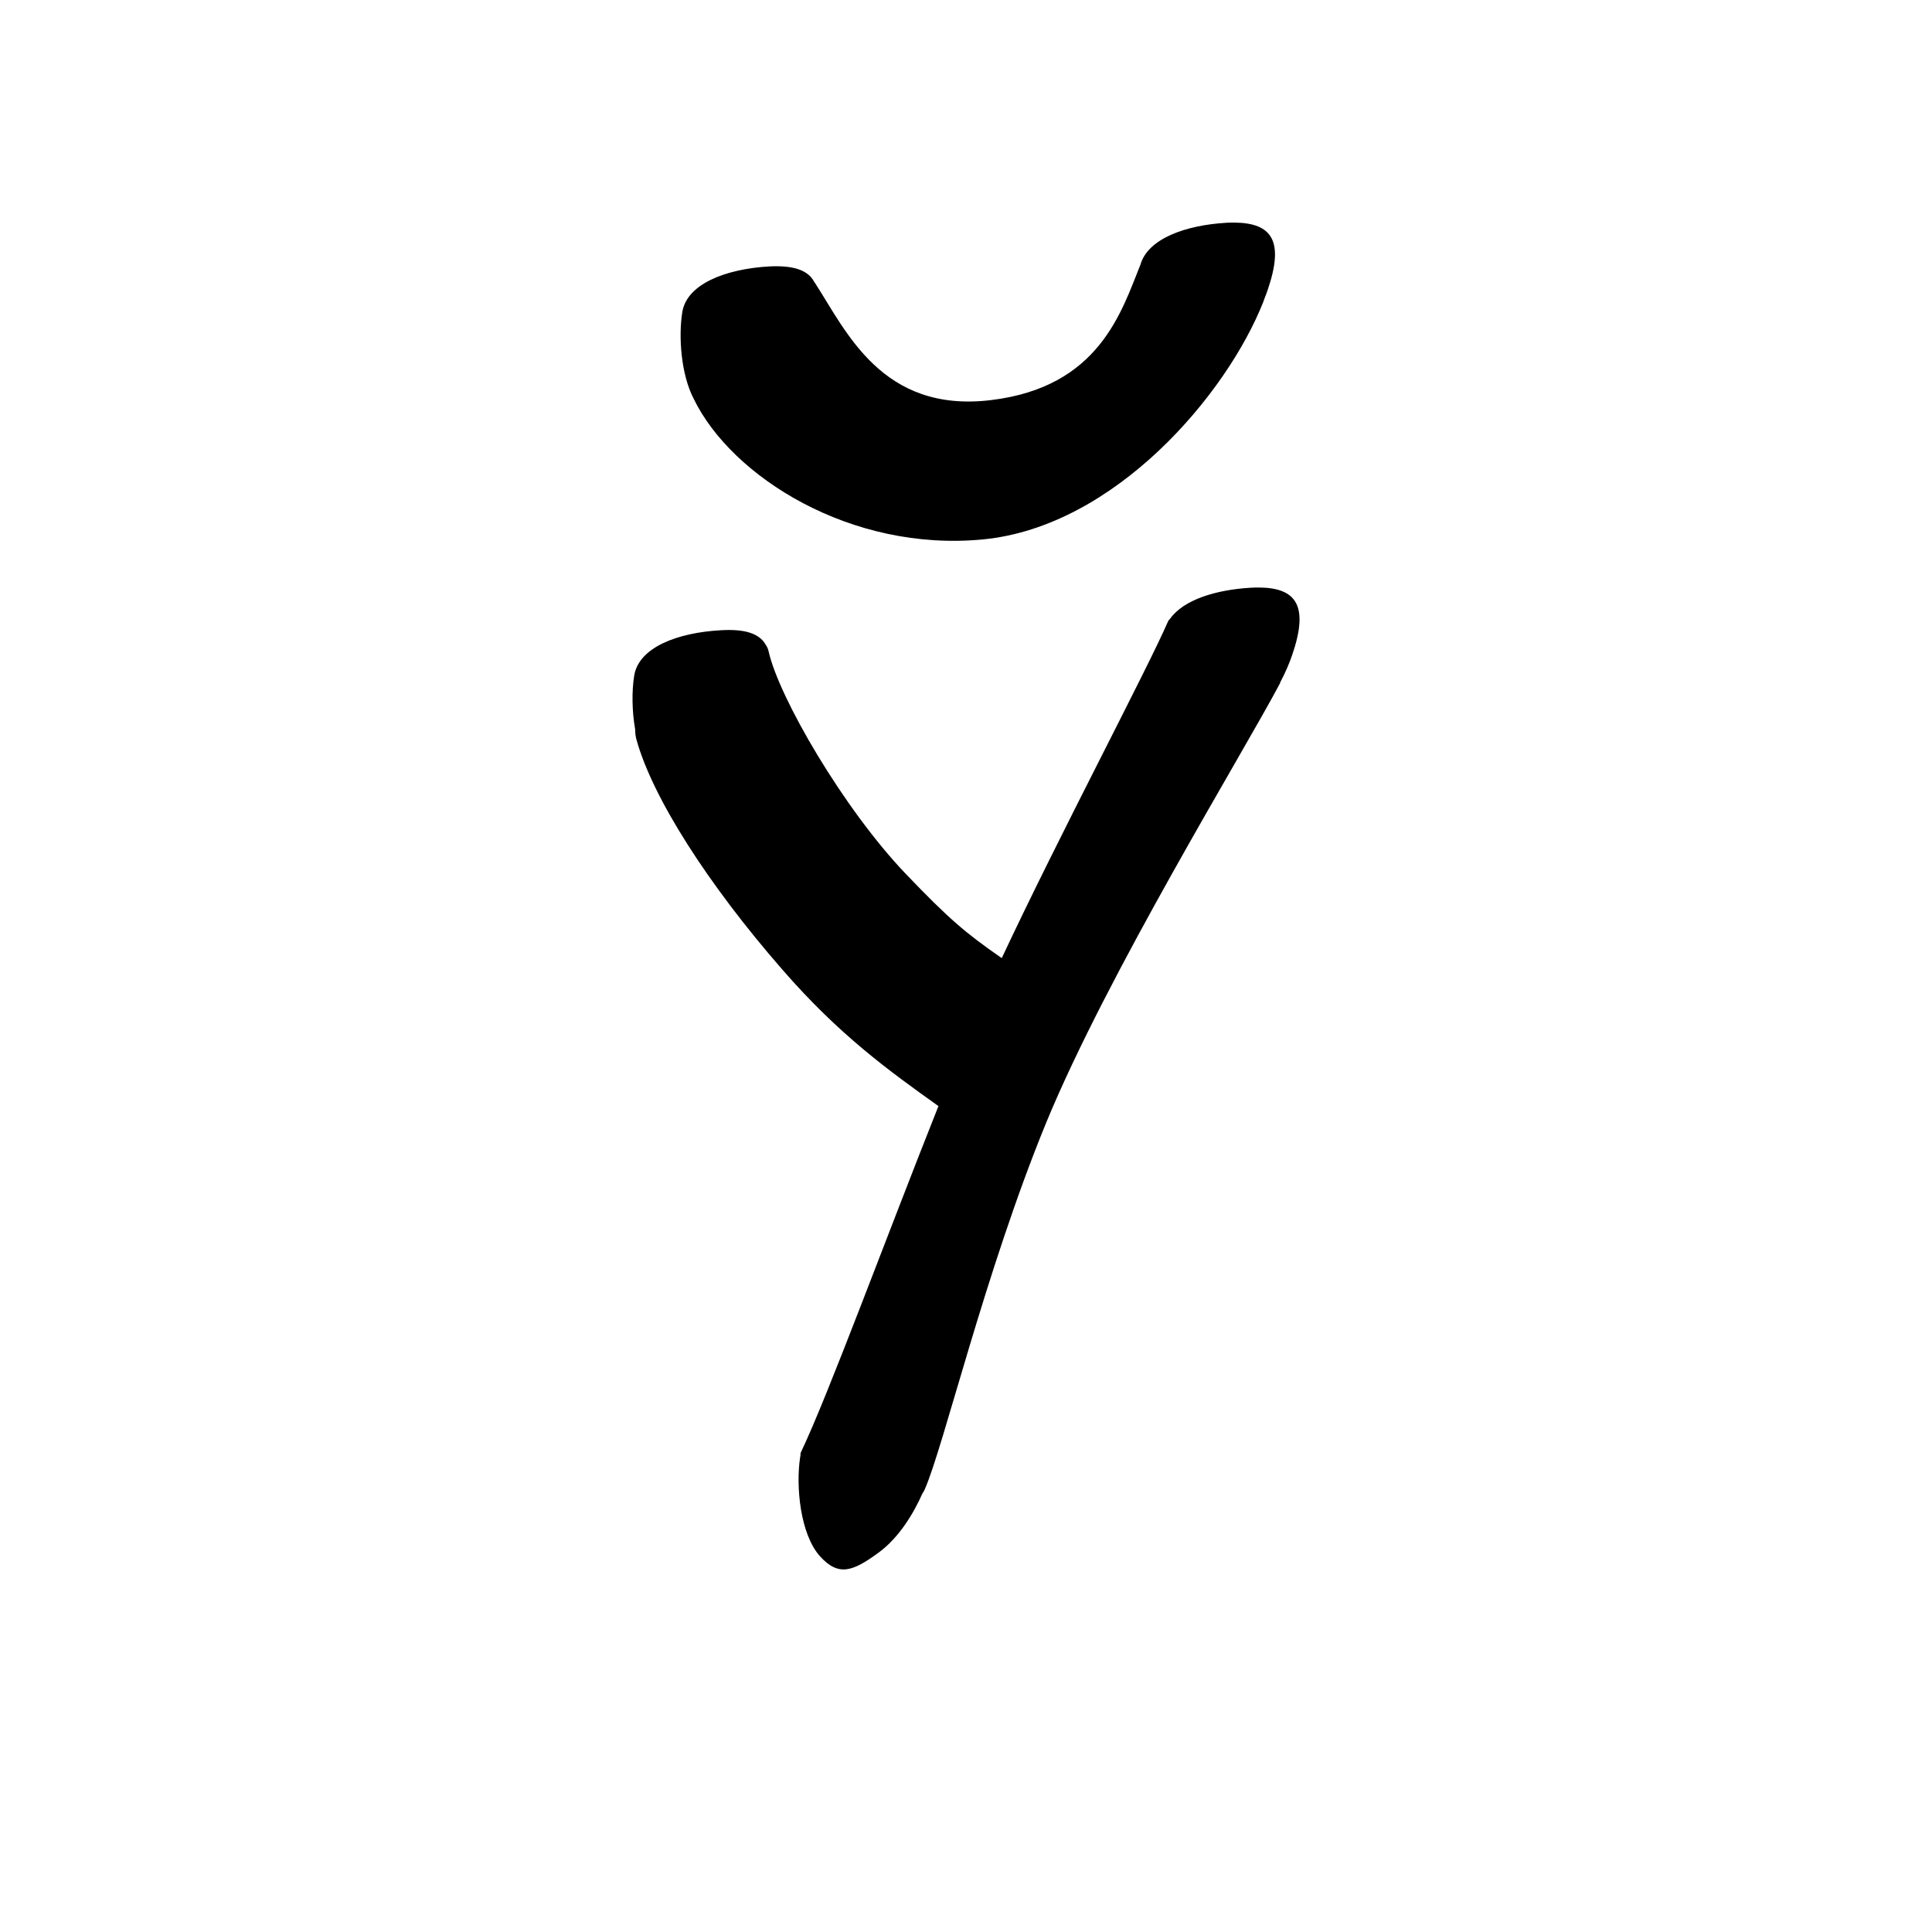
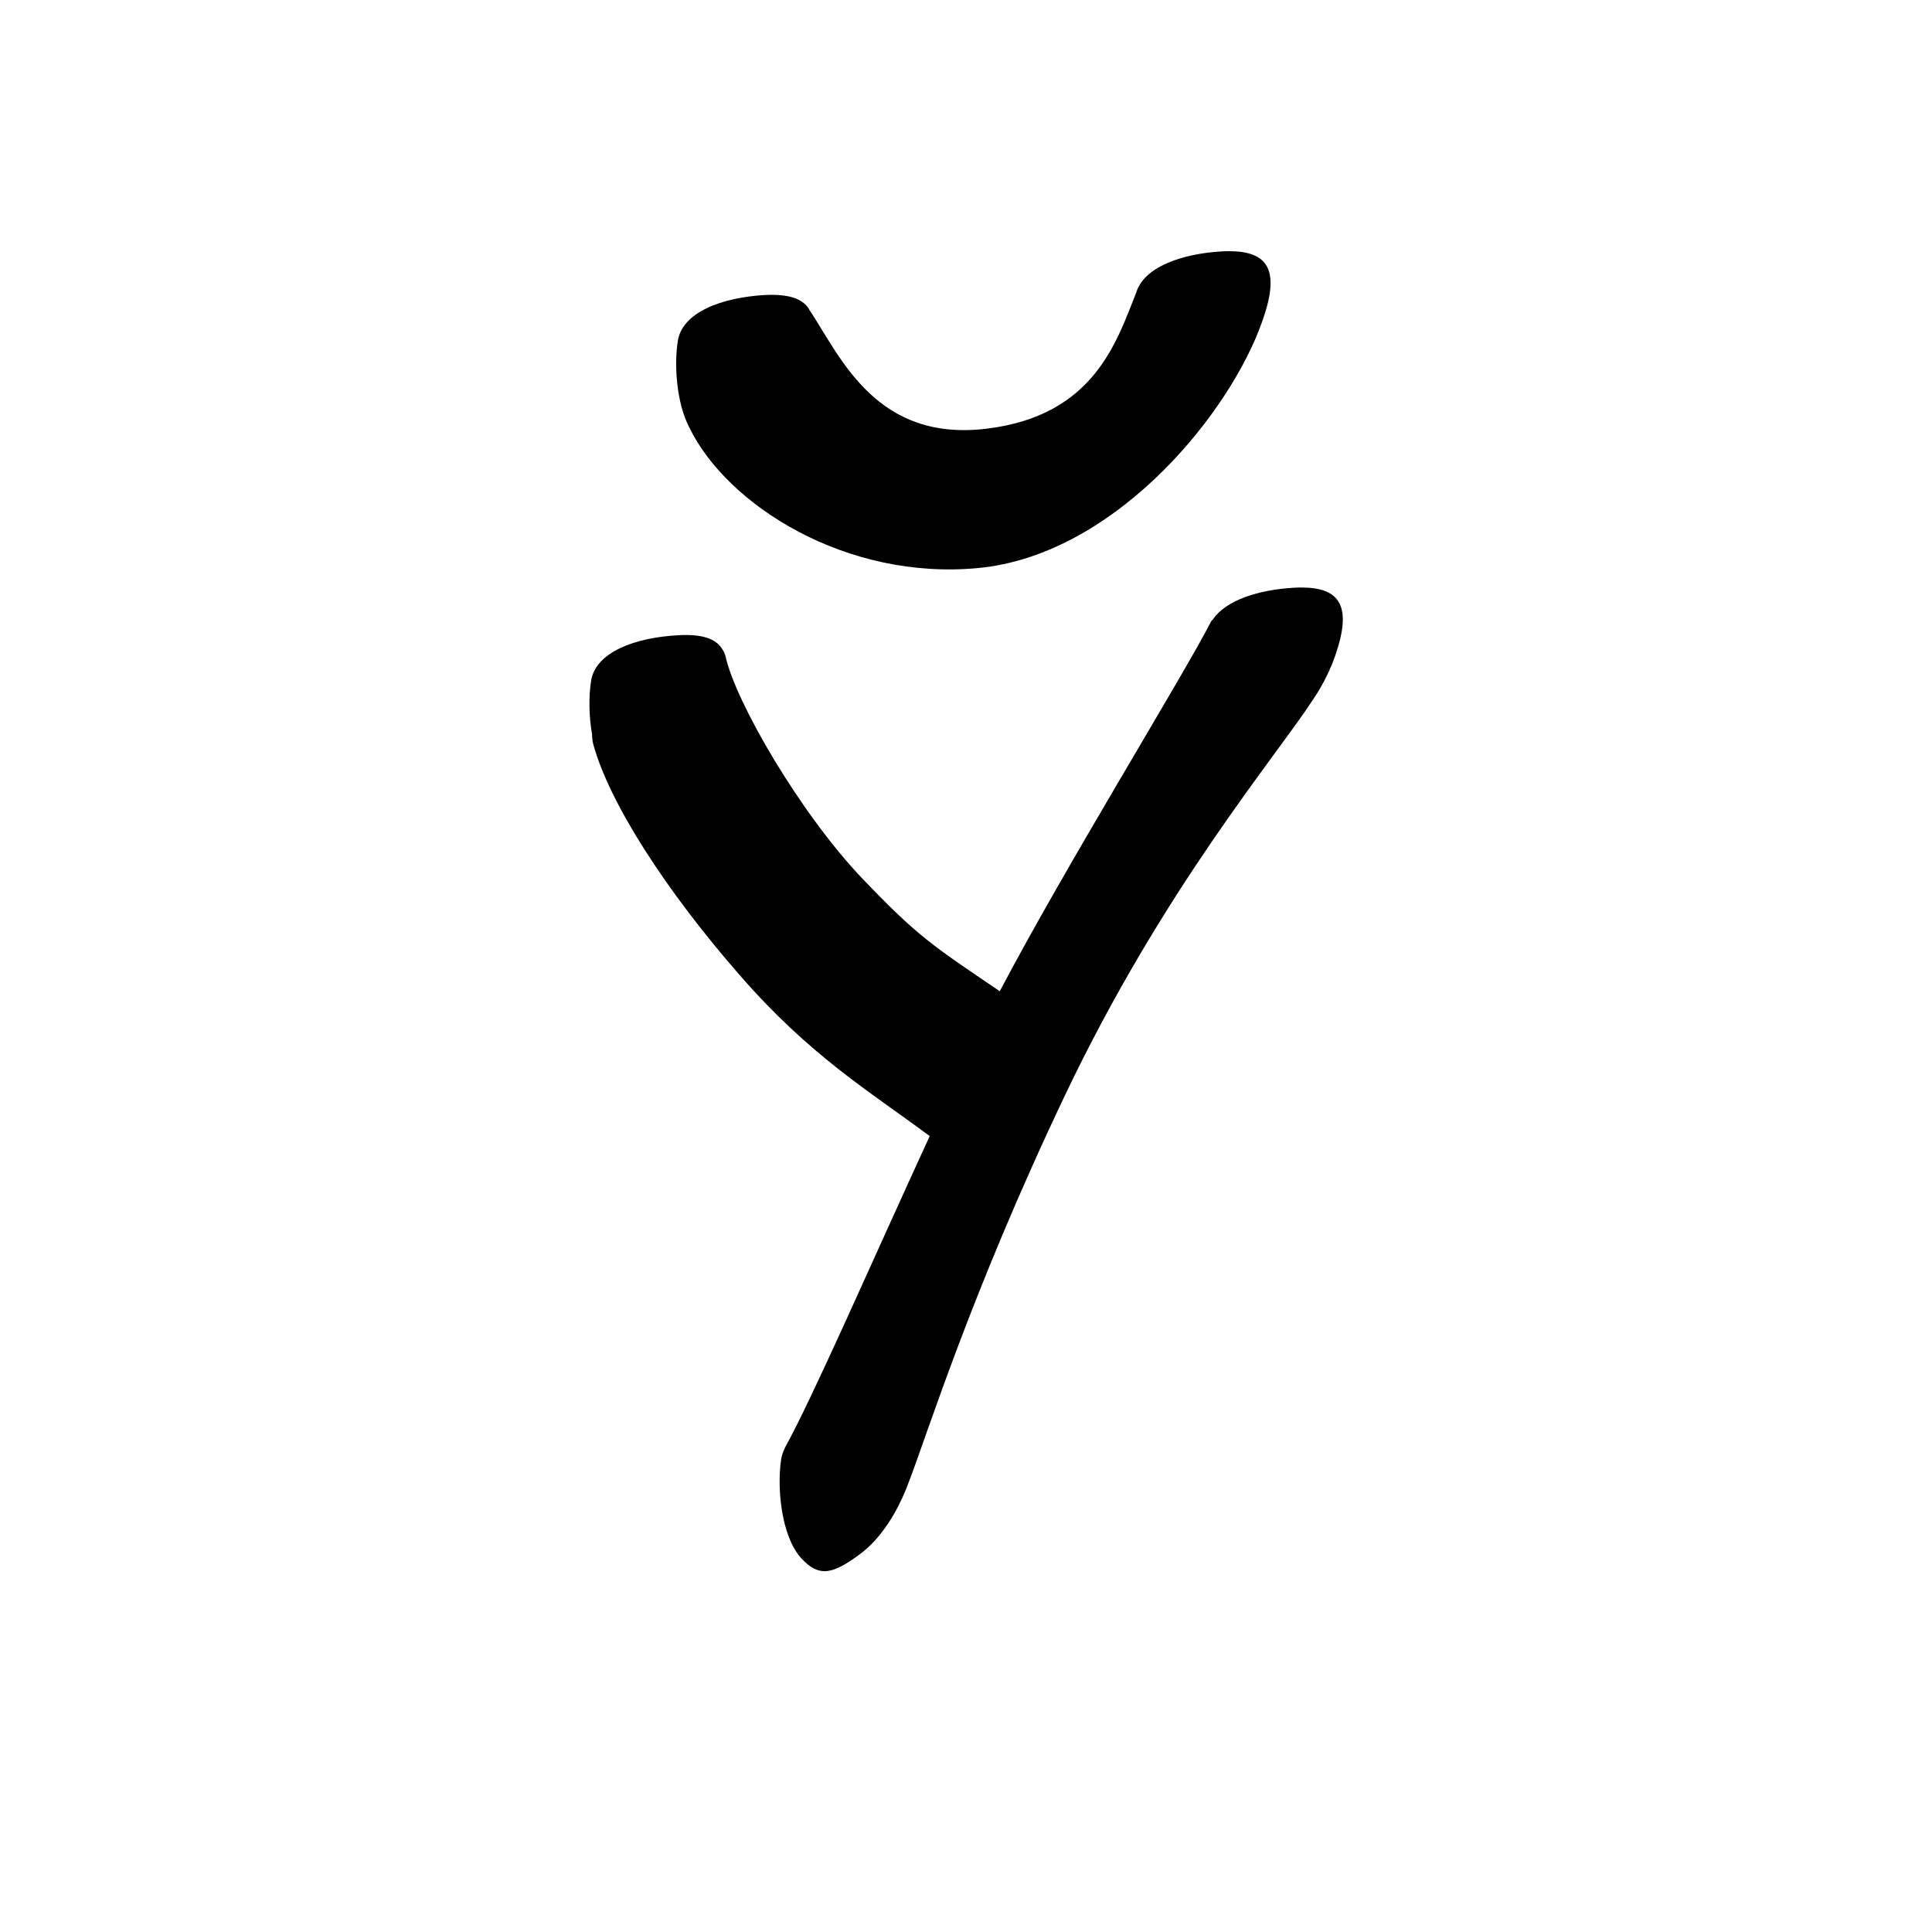
<svg xmlns="http://www.w3.org/2000/svg" xmlns:ns1="http://xml.openoffice.org/svg/export" version="1.2" width="100mm" height="100mm" viewBox="0 0 10000 10000" preserveAspectRatio="xMidYMid" fill-rule="evenodd" stroke-width="28.222" stroke-linejoin="round" xml:space="preserve" id="svg23">
  <defs class="ClipPathGroup" id="defs2">
    <clipPath id="presentation_clip_path_shrink" clipPathUnits="userSpaceOnUse">
      <rect x="10" y="10" width="9980" height="9980" id="rect2" />
    </clipPath>
  </defs>
  <defs class="TextShapeIndex" id="defs3">
    <g ns1:slide="id1" ns1:id-list="id3 id4 id5 id6 id7 id8 id9 id10" id="g2" />
  </defs>
  <defs class="EmbeddedBulletChars" id="defs12">
    <g id="bullet-char-template-57356" transform="scale(0.0004882812,-0.0004882812)">
      <path d="M 580,1141 L 1163,571 580,0 -4,571 580,1141 Z" id="path3" />
    </g>
    <g id="bullet-char-template-57354" transform="scale(0.0004882812,-0.0004882812)">
      <path d="M 8,1128 L 1137,1128 1137,0 8,0 8,1128 Z" id="path4" />
    </g>
    <g id="bullet-char-template-10146" transform="scale(0.0004882812,-0.0004882812)">
      <path d="M 174,0 L 602,739 174,1481 1456,739 174,0 Z M 1358,739 L 309,1346 659,739 1358,739 Z" id="path5" />
    </g>
    <g id="bullet-char-template-10132" transform="scale(0.0004882812,-0.0004882812)">
      <path d="M 2015,739 L 1276,0 717,0 1260,543 174,543 174,936 1260,936 717,1481 1274,1481 2015,739 Z" id="path6" />
    </g>
    <g id="bullet-char-template-10007" transform="scale(0.0004882812,-0.0004882812)">
      <path d="M 0,-2 C -7,14 -16,27 -25,37 L 356,567 C 262,823 215,952 215,954 215,979 228,992 255,992 264,992 276,990 289,987 310,991 331,999 354,1012 L 381,999 492,748 772,1049 836,1024 860,1049 C 881,1039 901,1025 922,1006 886,937 835,863 770,784 769,783 710,716 594,584 L 774,223 C 774,196 753,168 711,139 L 727,119 C 717,90 699,76 672,76 641,76 570,178 457,381 L 164,-76 C 142,-110 111,-127 72,-127 30,-127 9,-110 8,-76 1,-67 -2,-52 -2,-32 -2,-23 -1,-13 0,-2 Z" id="path7" />
    </g>
    <g id="bullet-char-template-10004" transform="scale(0.0004882812,-0.0004882812)">
      <path d="M 285,-33 C 182,-33 111,30 74,156 52,228 41,333 41,471 41,549 55,616 82,672 116,743 169,778 240,778 293,778 328,747 346,684 L 369,508 C 377,444 397,411 428,410 L 1163,1116 C 1174,1127 1196,1133 1229,1133 1271,1133 1292,1118 1292,1087 L 1292,965 C 1292,929 1282,901 1262,881 L 442,47 C 390,-6 338,-33 285,-33 Z" id="path8" />
    </g>
    <g id="bullet-char-template-9679" transform="scale(0.0004882812,-0.0004882812)">
      <path d="M 813,0 C 632,0 489,54 383,161 276,268 223,411 223,592 223,773 276,916 383,1023 489,1130 632,1184 813,1184 992,1184 1136,1130 1245,1023 1353,916 1407,772 1407,592 1407,412 1353,268 1245,161 1136,54 992,0 813,0 Z" id="path9" />
    </g>
    <g id="bullet-char-template-8226" transform="scale(0.0004882812,-0.0004882812)">
      <path d="M 346,457 C 273,457 209,483 155,535 101,586 74,649 74,723 74,796 101,859 155,911 209,963 273,989 346,989 419,989 480,963 531,910 582,859 608,796 608,723 608,648 583,586 532,535 482,483 420,457 346,457 Z" id="path10" />
    </g>
    <g id="bullet-char-template-8211" transform="scale(0.0004882812,-0.0004882812)">
      <path d="M -4,459 L 1135,459 1135,606 -4,606 -4,459 Z" id="path11" />
    </g>
    <g id="bullet-char-template-61548" transform="scale(0.0004882812,-0.0004882812)">
      <path d="M 173,740 C 173,903 231,1043 346,1159 462,1274 601,1332 765,1332 928,1332 1067,1274 1183,1159 1299,1043 1357,903 1357,740 1357,577 1299,437 1183,322 1067,206 928,148 765,148 601,148 462,206 346,322 231,437 173,577 173,740 Z" id="path12" />
    </g>
  </defs>
-   <path id="path13" d="M 6389.791 1152.126 C 6376.773 1152.005 6363.206 1152.317 6349.018 1153.005 C 6135.499 1165.287 5941.679 1235.633 5903.206 1369.012 C 5803.852 1615.415 5688.94 2003.592 5128.989 2070.985 C 4563.989 2138.985 4378.985 1711.993 4217.985 1463.993 C 4217.02 1462.506 4215.834 1461.348 4214.833 1459.911 C 4181.964 1396.098 4103.243 1373.109 3981.979 1378.986 C 3755.979 1391.986 3551.999 1470.023 3530.999 1619.023 C 3511.679 1744.184 3524.833 1937.743 3590.582 2064.06 C 3590.733 2064.372 3590.843 2064.678 3590.995 2064.99 C 3786.995 2467.99 4404.01 2857.974 5088.01 2791.974 C 5771.01 2725.974 6349.981 2041.024 6538.981 1562.024 C 6541.053 1556.772 6542.448 1551.908 6544.303 1546.779 C 6550.722 1530.877 6556.301 1515.796 6560.995 1501.976 C 6648.182 1248.851 6585.062 1153.939 6389.791 1152.126 z M 6515.985 3040.951 C 6502.912 3040.878 6489.255 3041.235 6475.005 3041.985 C 6292.438 3052.486 6124.908 3104.802 6055.651 3203.577 C 6051.636 3207.06 6048.177 3211.01 6045.988 3215.979 C 5928.958 3483.476 5487.147 4314.953 5185.058 4959.181 C 4997.256 4829.036 4911.927 4756.573 4689.998 4524.995 C 4366.998 4187.995 4030 3607.975 3978 3369.975 C 3975.209 3357.724 3970.263 3347.555 3964.151 3338.556 C 3930.334 3277.098 3852.262 3255.193 3733.002 3262.023 C 3507.002 3274.023 3303.022 3350.975 3282.022 3500.975 C 3270.222 3577.42 3270.647 3679.361 3287.655 3775.945 C 3287.628 3793.139 3289.427 3810.212 3294.011 3827.001 C 3377.011 4129.002 3666.022 4579.006 4048.022 5017.006 C 4344.395 5358.497 4603.761 5543.887 4857.378 5725.18 C 4592.022 6390.944 4286.902 7220.938 4146 7515.975 C 4143.276 7521.727 4142.622 7528.108 4143.055 7534.734 C 4142.287 7538.453 4141.521 7542.186 4140.988 7545.999 C 4118.988 7694.999 4141.979 7941.012 4243.979 8055.012 C 4339.979 8161.012 4412.991 8134.995 4547.991 8035.995 C 4653.505 7958.829 4729.112 7832.796 4774.127 7730.898 C 4778.594 7724.475 4782.647 7717.636 4786.013 7710.02 C 4885.013 7486.02 5097.018 6586.015 5415.018 5811.015 C 5734.018 5037.015 6431.988 3902.009 6623.988 3539.009 C 6625.316 3536.453 6625.974 3533.701 6626.779 3530.999 C 6654.129 3479.694 6674.608 3430.487 6688.016 3391.008 C 6775.203 3137.883 6712.08 3042.05 6515.985 3040.951 z " />
+   <path id="path13" d="M 6366.795 1300.127 C 6353.777 1300.006 6340.21 1300.318 6326.022 1301.006 C 6112.503 1313.288 5918.683 1383.634 5880.209 1517.013 C 5780.856 1763.417 5665.944 2151.594 5105.993 2218.986 C 4540.993 2286.986 4355.989 1859.995 4194.989 1611.995 C 4194.024 1610.508 4192.838 1609.349 4191.837 1607.912 C 4158.968 1544.1 4080.247 1521.111 3958.983 1526.987 C 3732.983 1539.987 3529.003 1618.024 3508.003 1767.024 C 3488.683 1892.185 3501.837 2085.744 3567.586 2212.061 C 3567.736 2212.373 3567.847 2212.68 3567.999 2212.992 C 3763.999 2615.992 4381.014 3005.976 5065.014 2939.976 C 5748.014 2873.976 6326.985 2189.025 6515.985 1710.025 C 6518.022 1704.861 6519.376 1700.083 6521.204 1695.039 C 6527.666 1679.044 6533.28 1663.87 6537.999 1649.977 C 6625.186 1396.852 6562.066 1301.94 6366.795 1300.127 z M 6740.002 3040.951 C 6726.929 3040.878 6713.273 3041.235 6699.023 3041.985 C 6514.122 3052.621 6344.669 3106.159 6277.084 3207.401 C 6273.468 3210.273 6270.257 3213.613 6267.989 3217.995 C 6120.536 3505.14 5512.427 4488.587 5174.775 5130.694 C 4825.01 4893.078 4754.037 4850.49 4467.014 4550.988 C 4144.014 4213.988 3807.016 3634.02 3755.016 3396.02 C 3752.211 3383.708 3747.222 3373.473 3741.064 3364.446 C 3707.216 3303.069 3629.209 3281.19 3510.018 3288.016 C 3284.018 3300.016 3079.986 3377.02 3058.986 3527.02 C 3047.184 3603.478 3047.654 3705.39 3064.671 3801.99 C 3064.648 3819.167 3066.396 3836.222 3070.975 3852.995 C 3153.975 4154.995 3442.986 4605 3824.986 5043 C 4190.809 5464.512 4500.441 5648.644 4812.213 5880.364 C 4522.505 6509.56 4206.999 7233.369 4063.008 7492.979 C 4062.008 7494.785 4061.653 7496.804 4060.992 7498.715 C 4052.007 7516.2 4045.821 7534.908 4043.009 7554.991 C 4021.009 7703.991 4044 7950.004 4146 8064.004 C 4242 8170.004 4315.013 8143.987 4450.013 8044.987 C 4565.374 7960.618 4645.048 7817.797 4687.983 7712.036 C 4688.289 7711.321 4688.721 7710.747 4689.016 7710.02 C 4691.74 7703.43 4695.733 7692.122 4698.68 7684.647 C 4698.819 7684.269 4698.954 7683.939 4699.093 7683.562 C 4796.92 7434.929 5017.529 6709.322 5510.981 5672.005 C 6019.981 4602.005 6599.001 3923.986 6797.001 3619.986 C 6797.172 3619.718 6797.2 3619.379 6797.363 3619.107 C 6852.411 3538.708 6890.949 3452.935 6911.981 3391.008 C 6999.169 3137.883 6936.097 3042.05 6740.002 3040.951 z " />
</svg>
